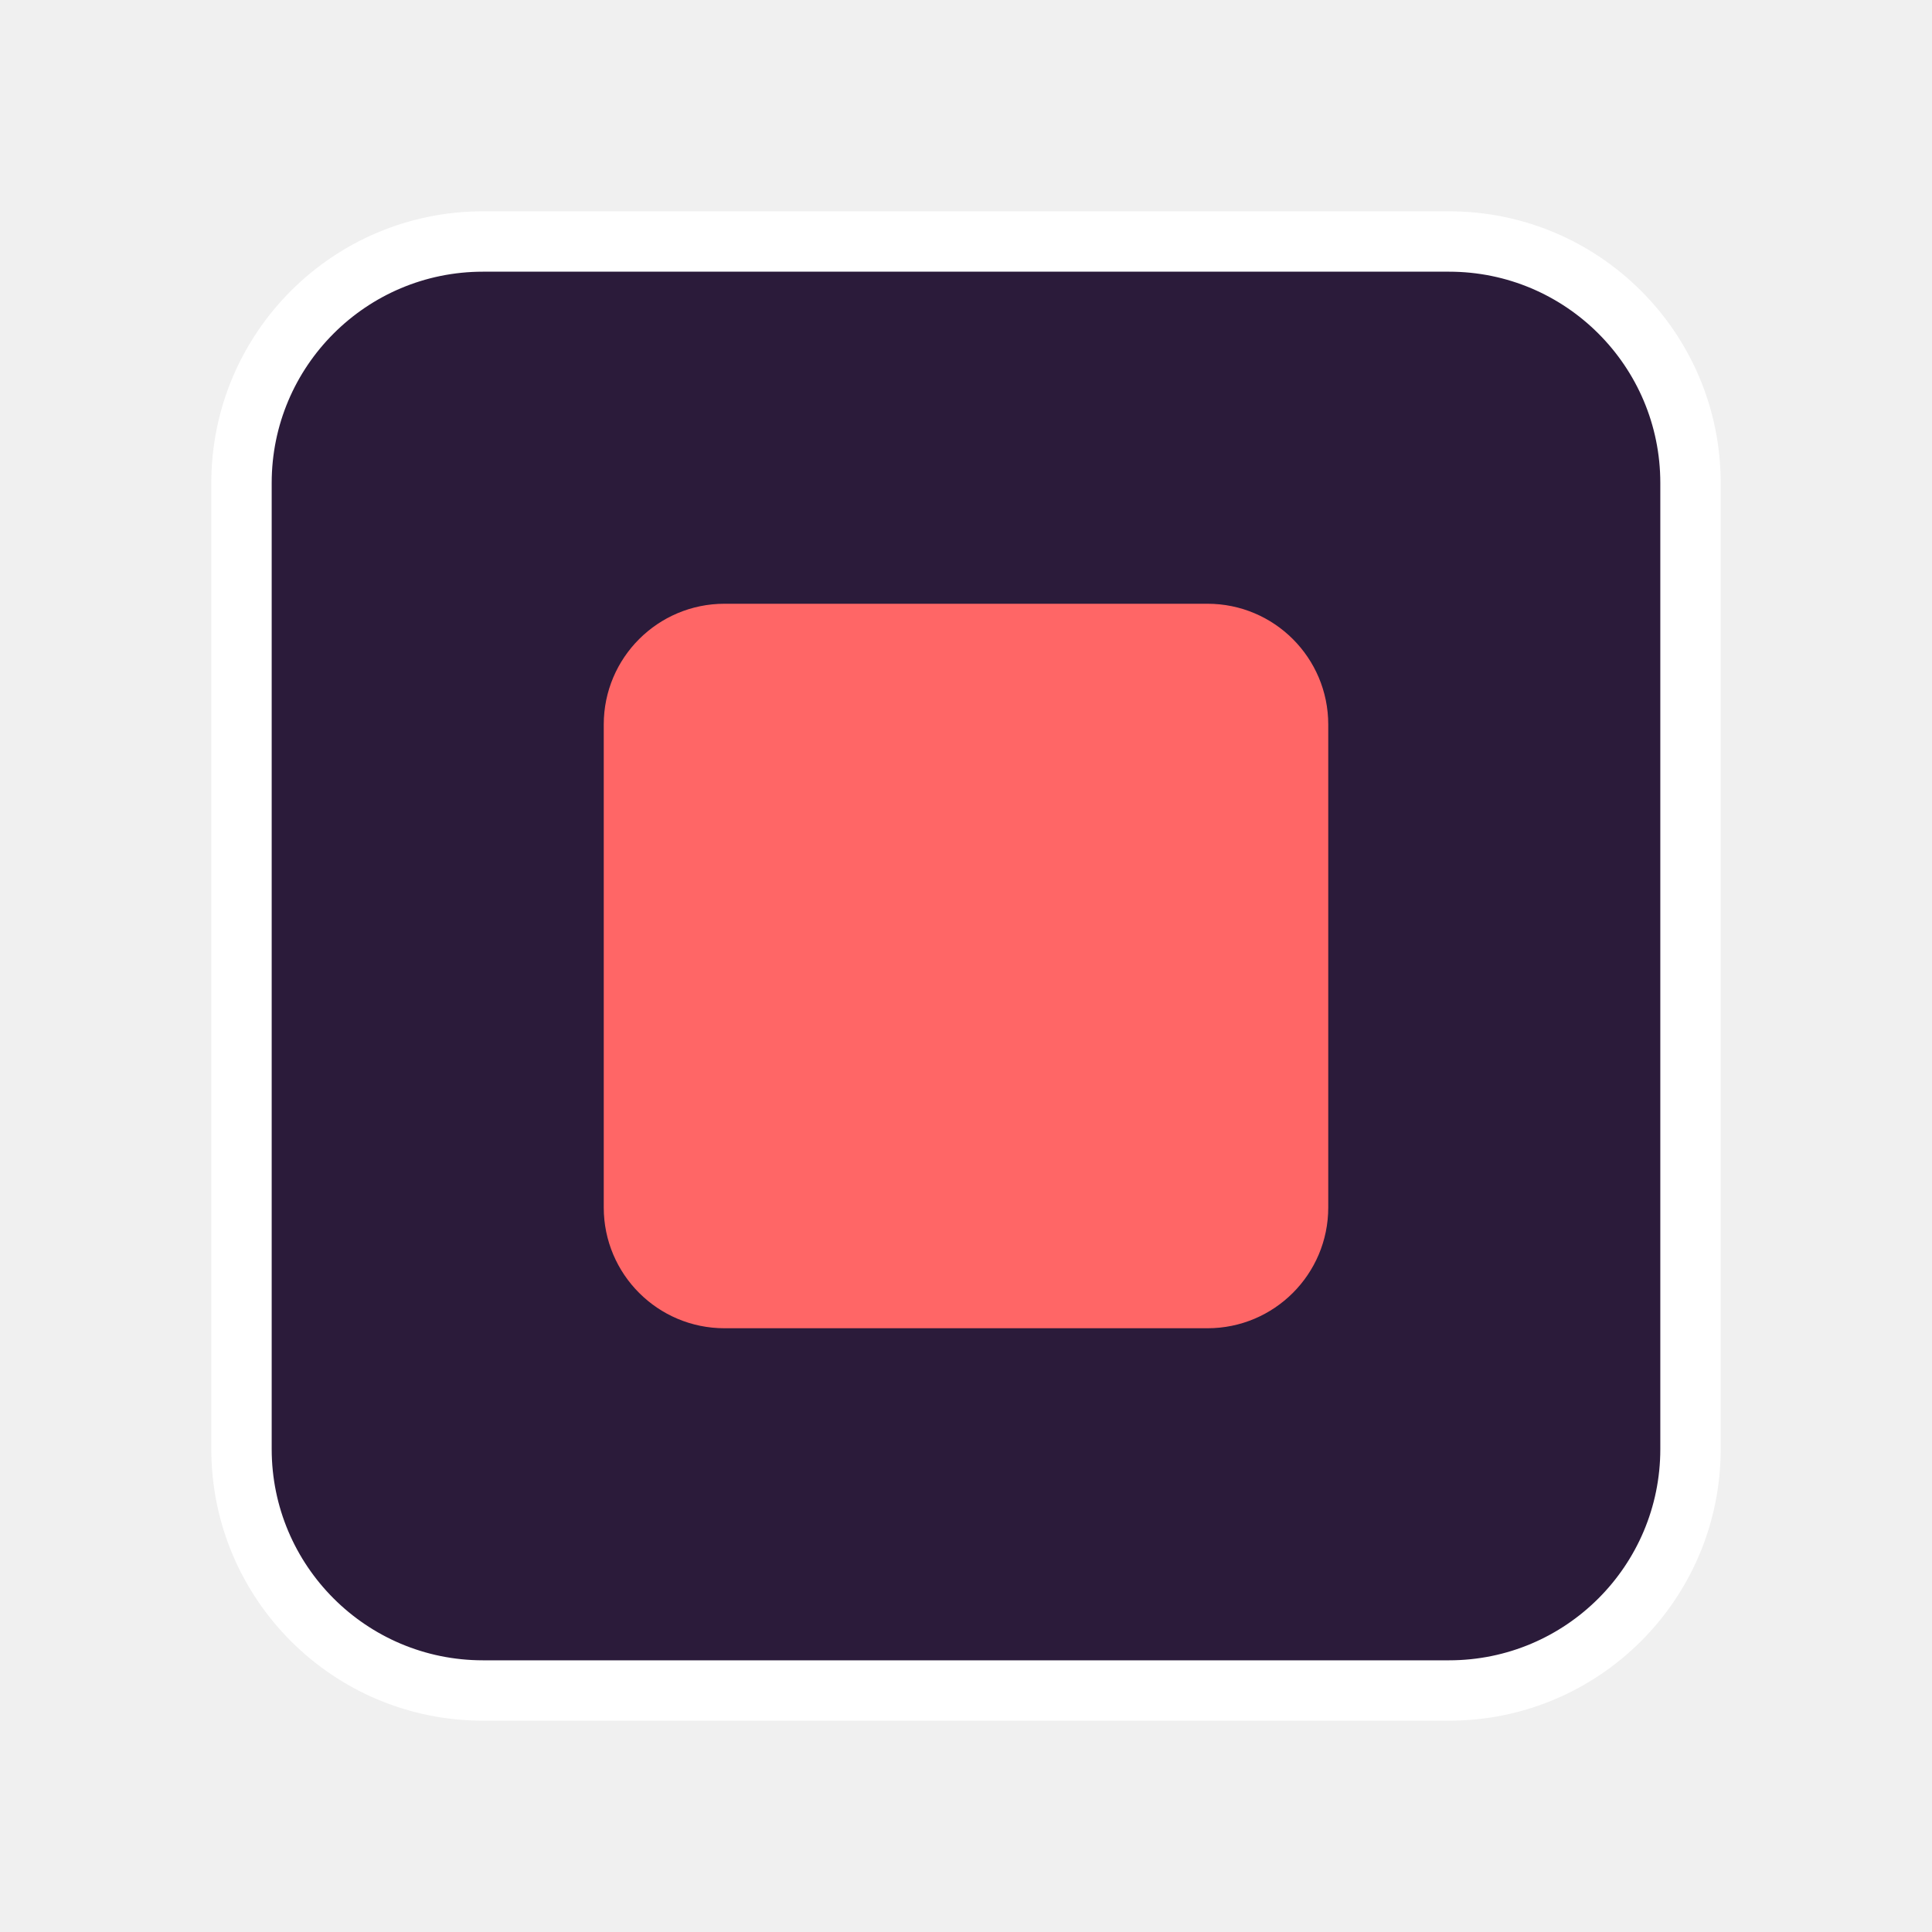
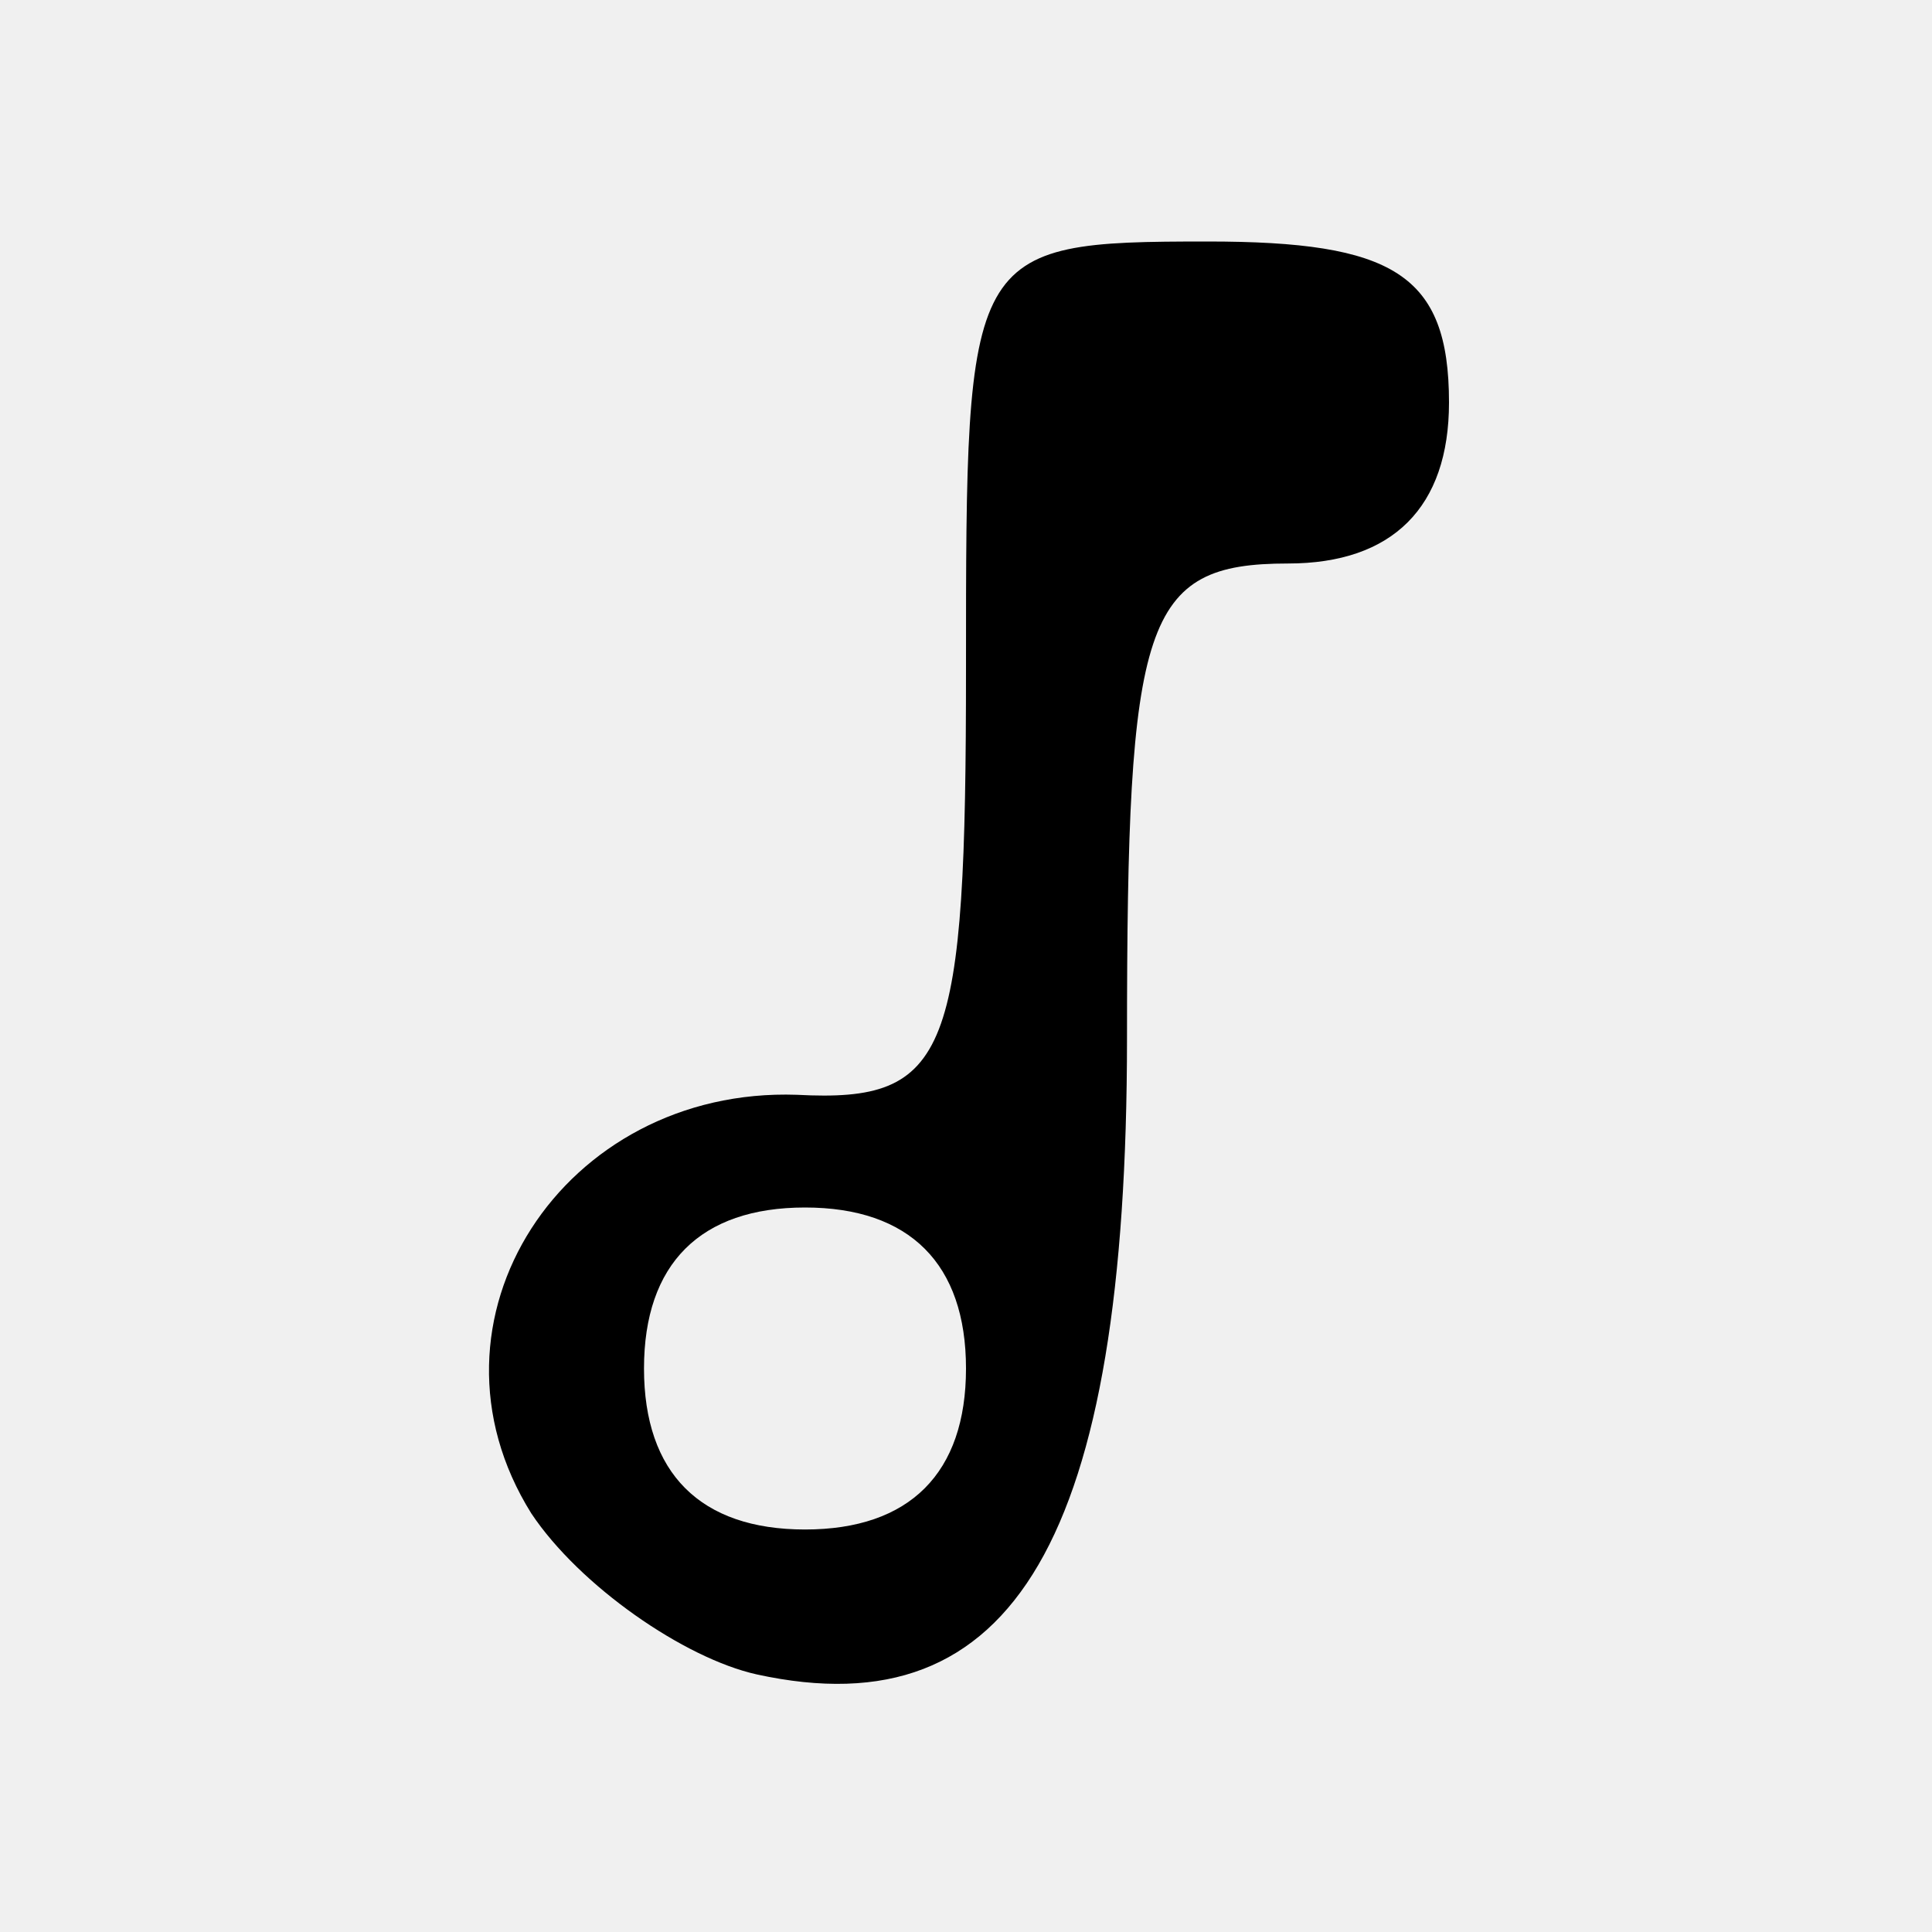
- <svg xmlns="http://www.w3.org/2000/svg" width="64" height="64" viewBox="0 0 64 64">
-   <rect x="8" y="8" width="48" height="48" rx="8" ry="8" fill="#2b1b3a" stroke="#ffffff" stroke-width="2" />
-   <rect x="20" y="20" width="24" height="24" fill="#ff6666" rx="4" ry="4" />
+ <svg xmlns="http://www.w3.org/2000/svg" version="1.0" width="24pt" height="24pt" viewBox="0 0 24 24" preserveAspectRatio="xMidYMid meet">
+   <g transform="translate(0,24) scale(0.1,-0.1)" fill="#000000" stroke="none">
+     <path d="M120 157 c0 -48 -2 -54 -21 -53 -29 1 -48 -28 -33 -52 6 -9 19 -18 28 -20 32 -7 46 17 46 79 0 52 2 59 20 59 13 0 20 7 20 20 0 16 -7 20 -30 20 -30 0 -30 -1 -30 -53z m0 -87 c0 -13 -7 -20 -20 -20 -13 0 -20 7 -20 20 0 13 7 20 20 20 13 0 20 -7 20 -20z" />
+   </g>
</svg>
